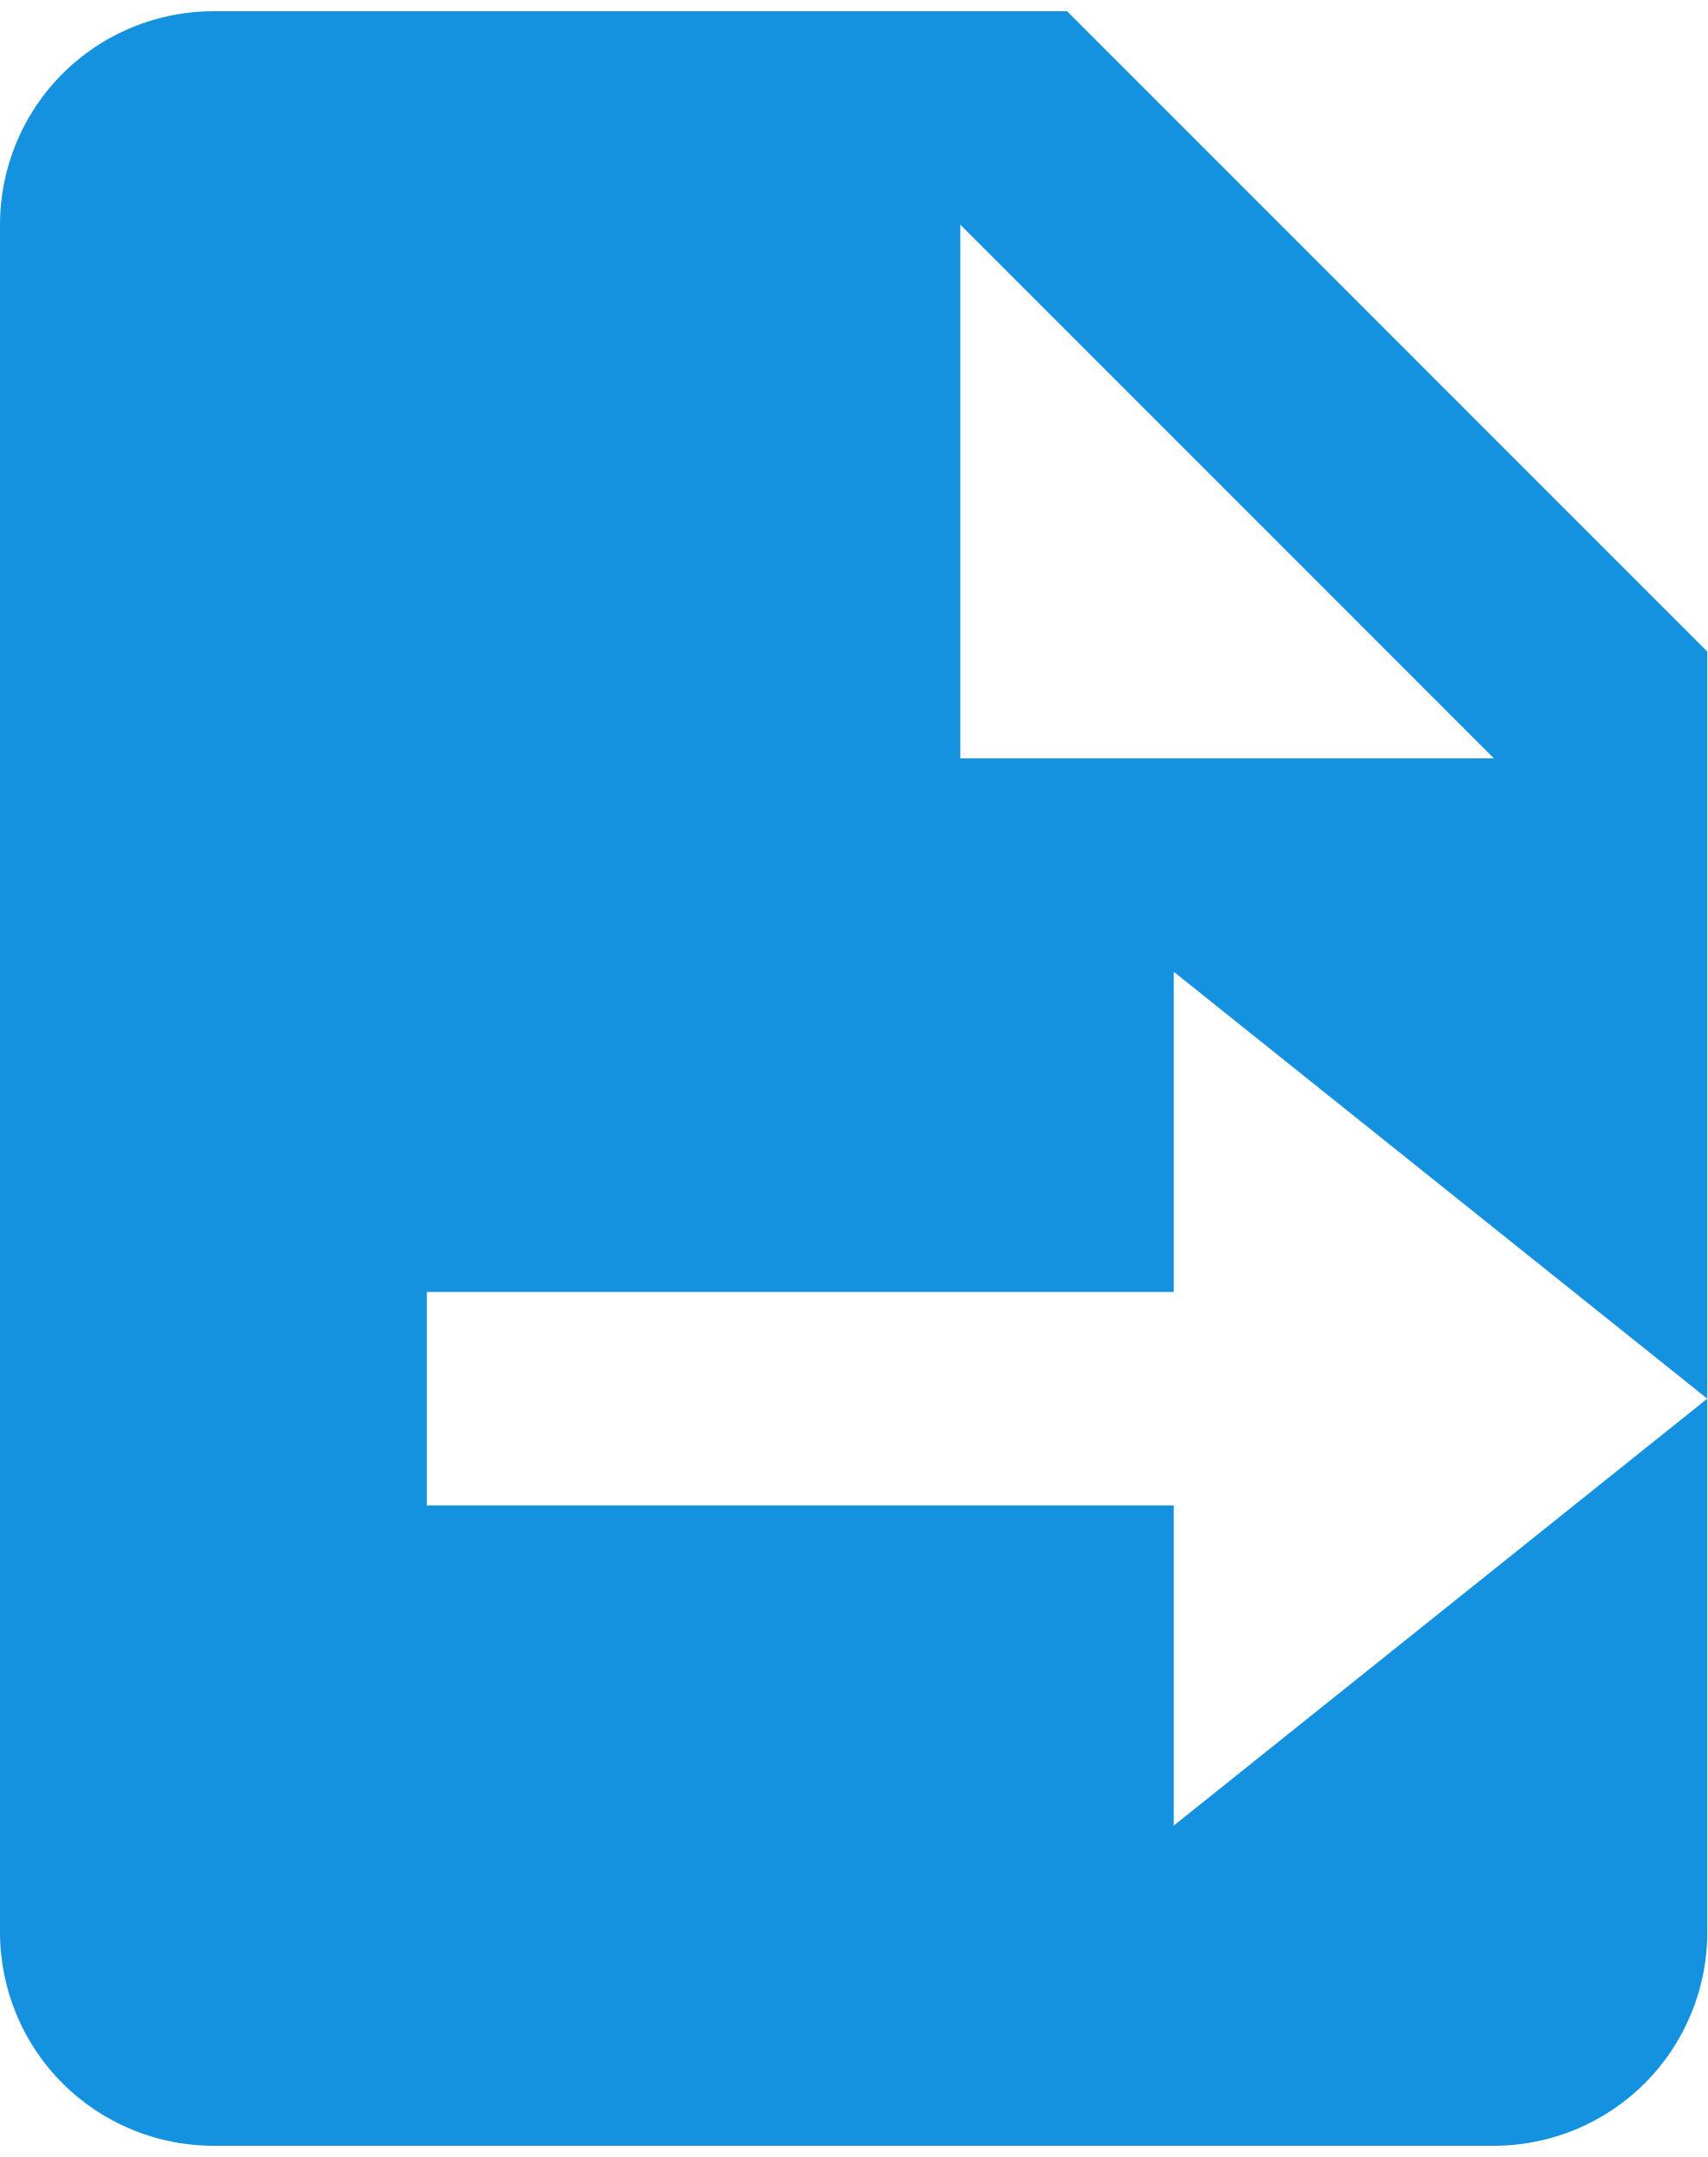
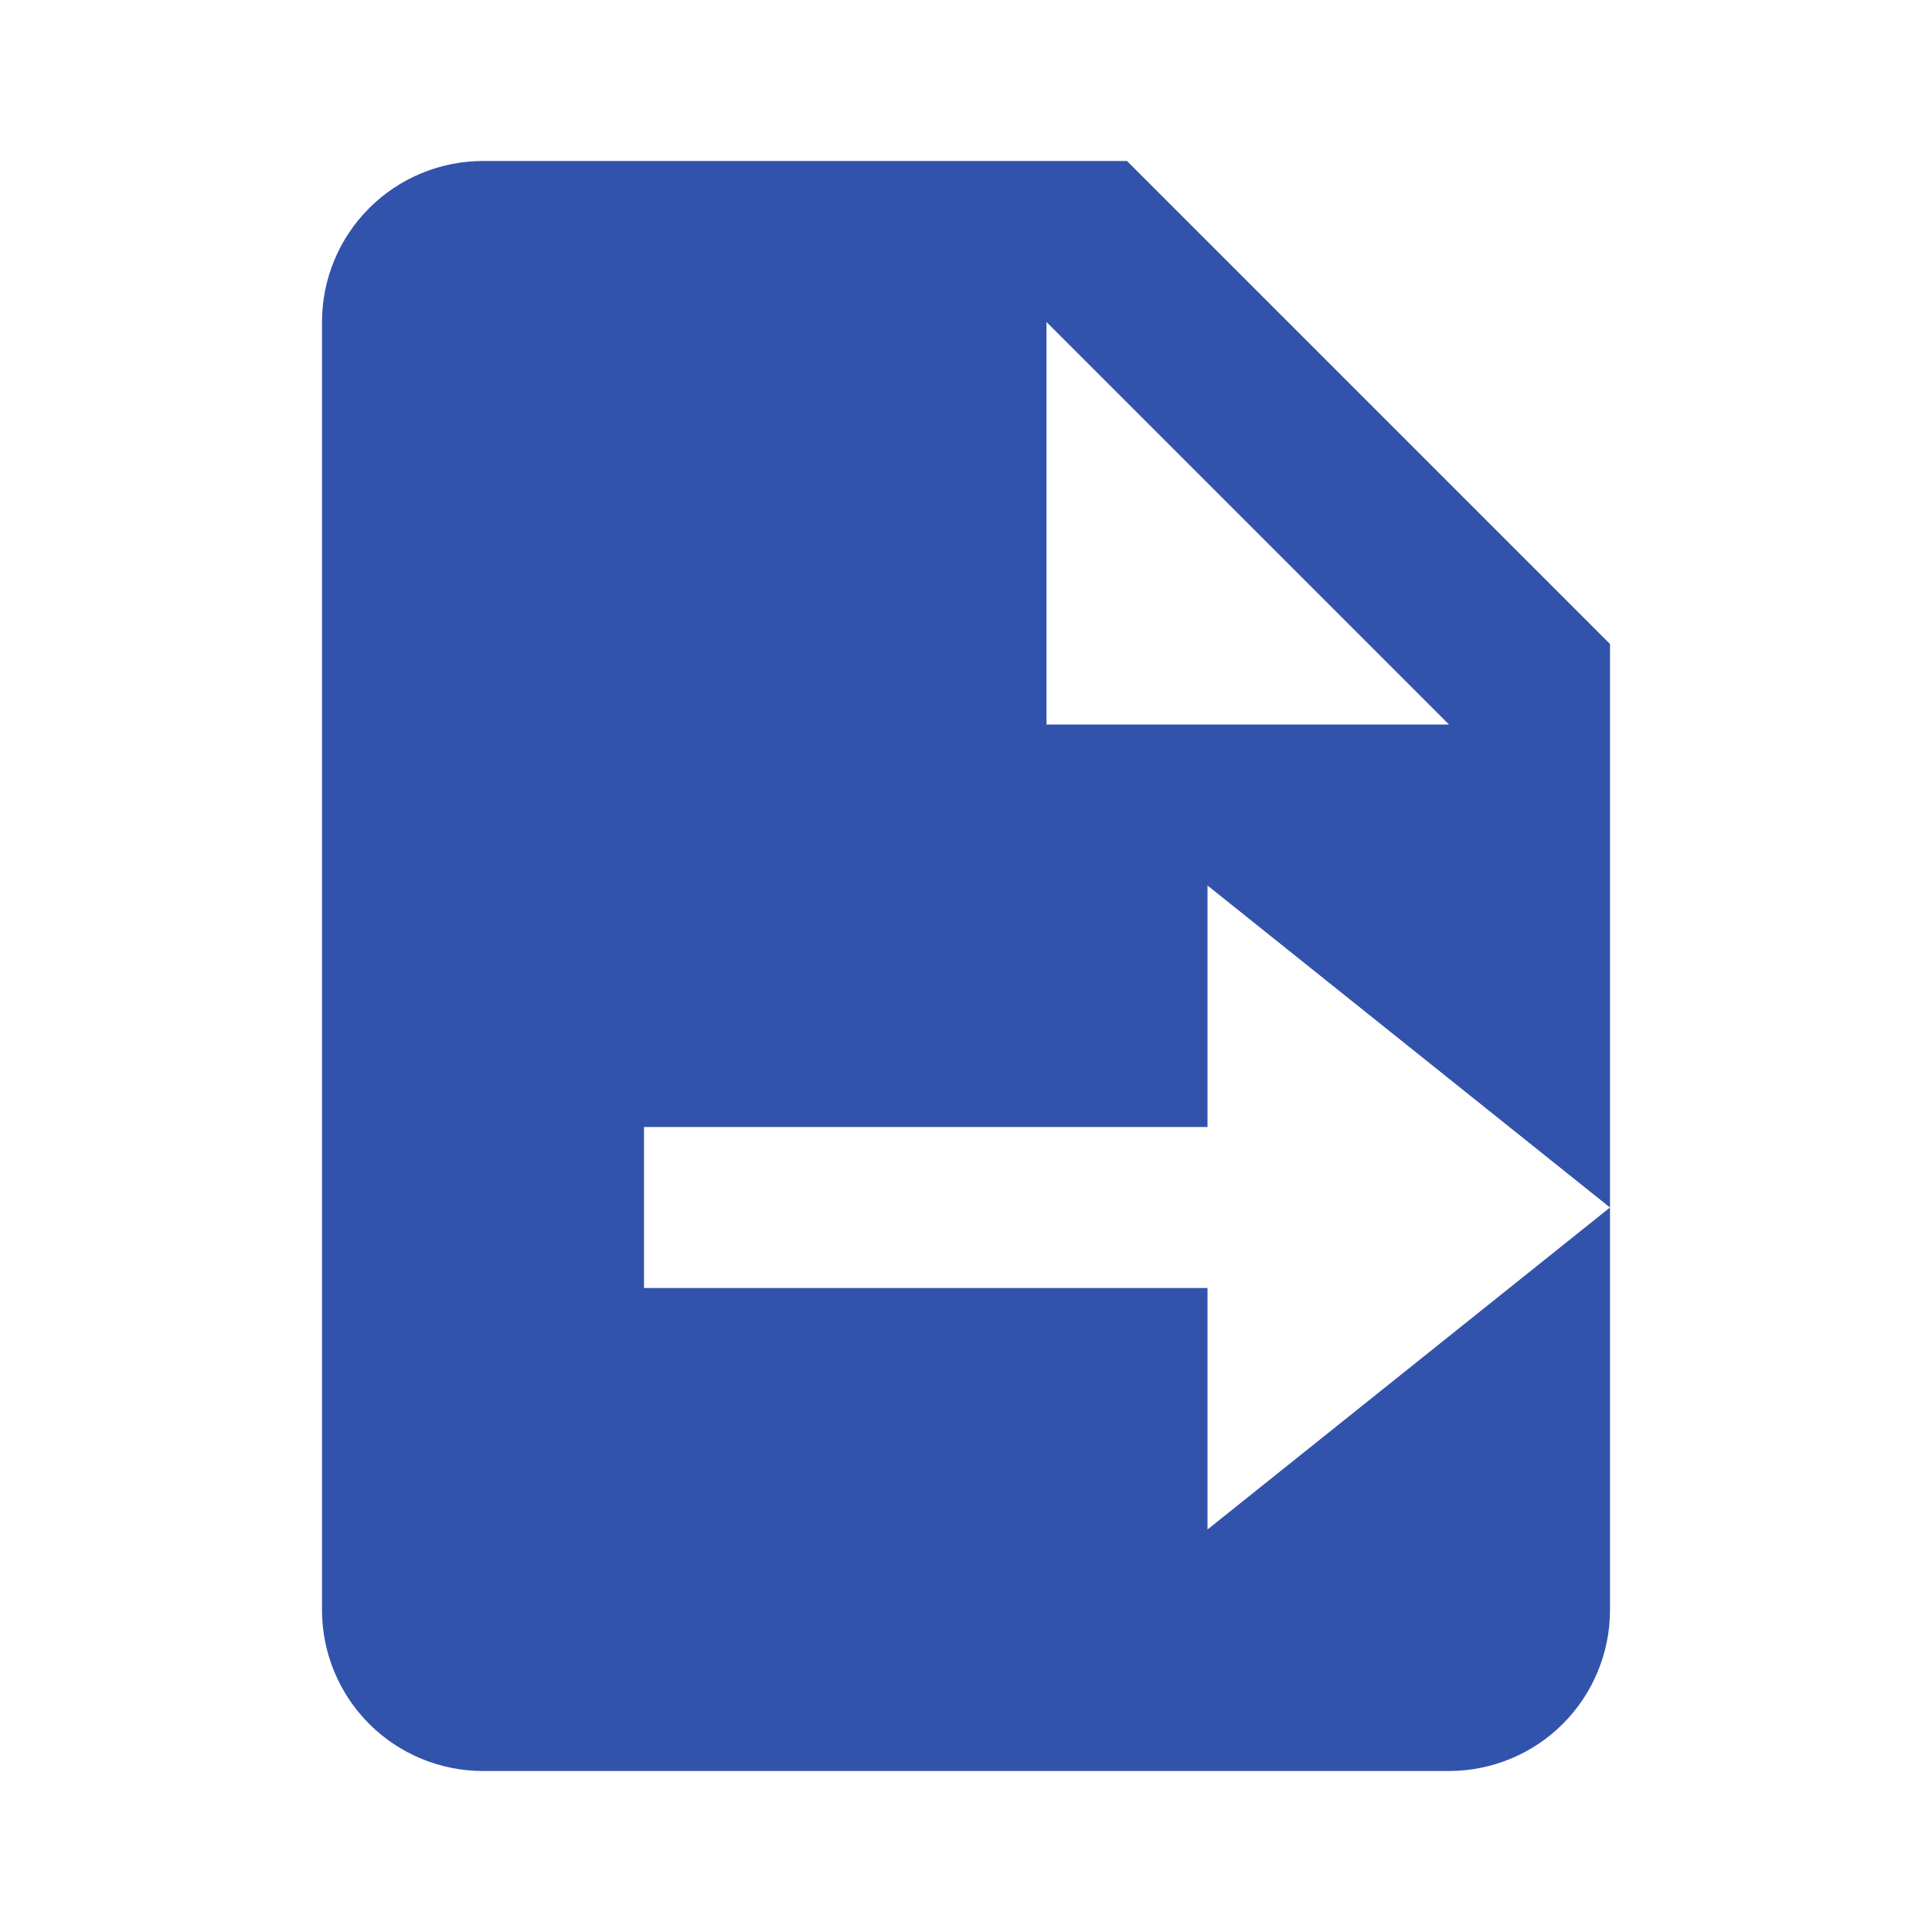
- <svg xmlns="http://www.w3.org/2000/svg" width="76" height="96" viewBox="0 0 76 96" fill="none">
-   <path d="M66.5 95.5C69.02 95.5 71.436 94.499 73.218 92.718C74.999 90.936 76 88.519 76 86V62.25L52.25 81.25V67H19V57.5H52.25V43.25L76 62.25V29L47.5 0.5H9.5C6.98 0.5 4.564 1.501 2.782 3.282C1.001 5.064 0 7.48 0 10V86C0 88.519 1.001 90.936 2.782 92.718C4.564 94.499 6.98 95.5 9.5 95.5H66.5ZM42.75 10L66.5 33.75H42.75V10Z" fill="#1492E0" />
+ <svg xmlns="http://www.w3.org/2000/svg" width="114" height="114" viewBox="0 0 114 114" fill="none">
+   <path d="M85.5 104.5C88.02 104.5 90.436 103.499 92.218 101.718C93.999 99.936 95 97.519 95 95V71.25L71.25 90.25V76H38V66.5H71.25V52.25L95 71.25V38L66.5 9.5H28.5C25.98 9.5 23.564 10.501 21.782 12.283C20.001 14.064 19 16.48 19 19V95C19 97.519 20.001 99.936 21.782 101.718C23.564 103.499 25.98 104.5 28.5 104.5H85.5ZM61.75 19L85.5 42.75H61.75V19Z" fill="#3253AB" />
</svg>
